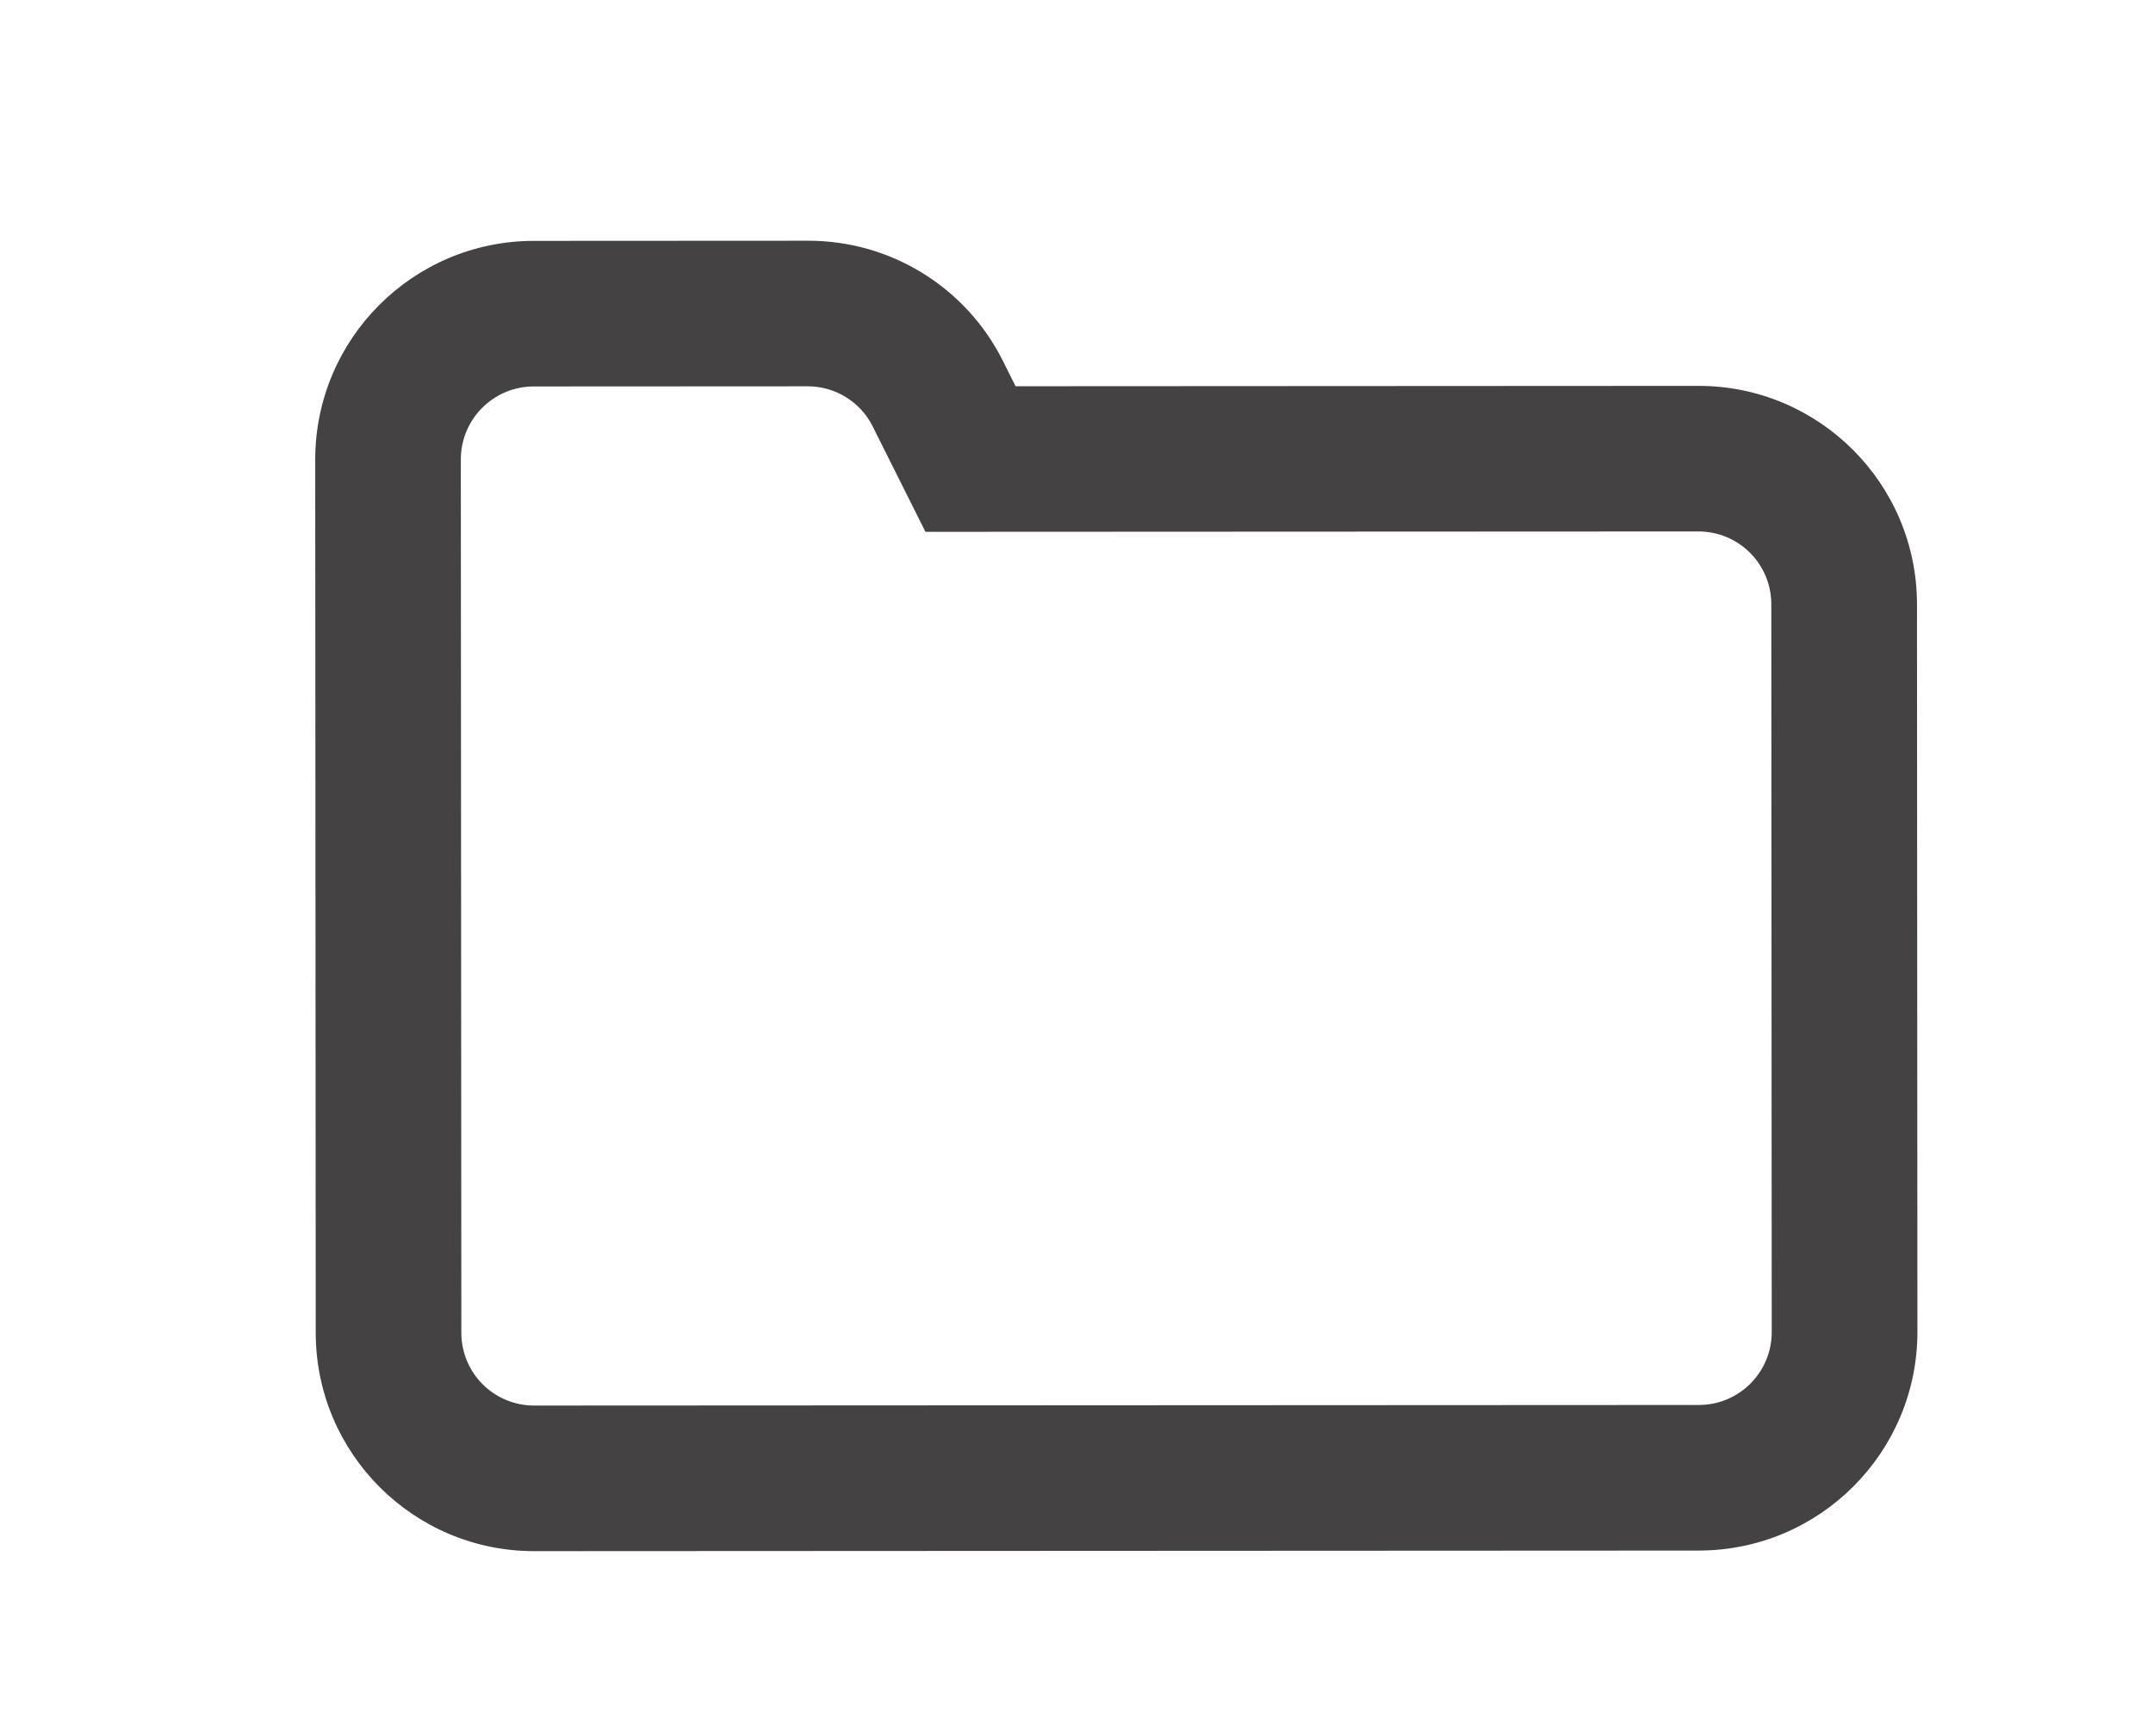
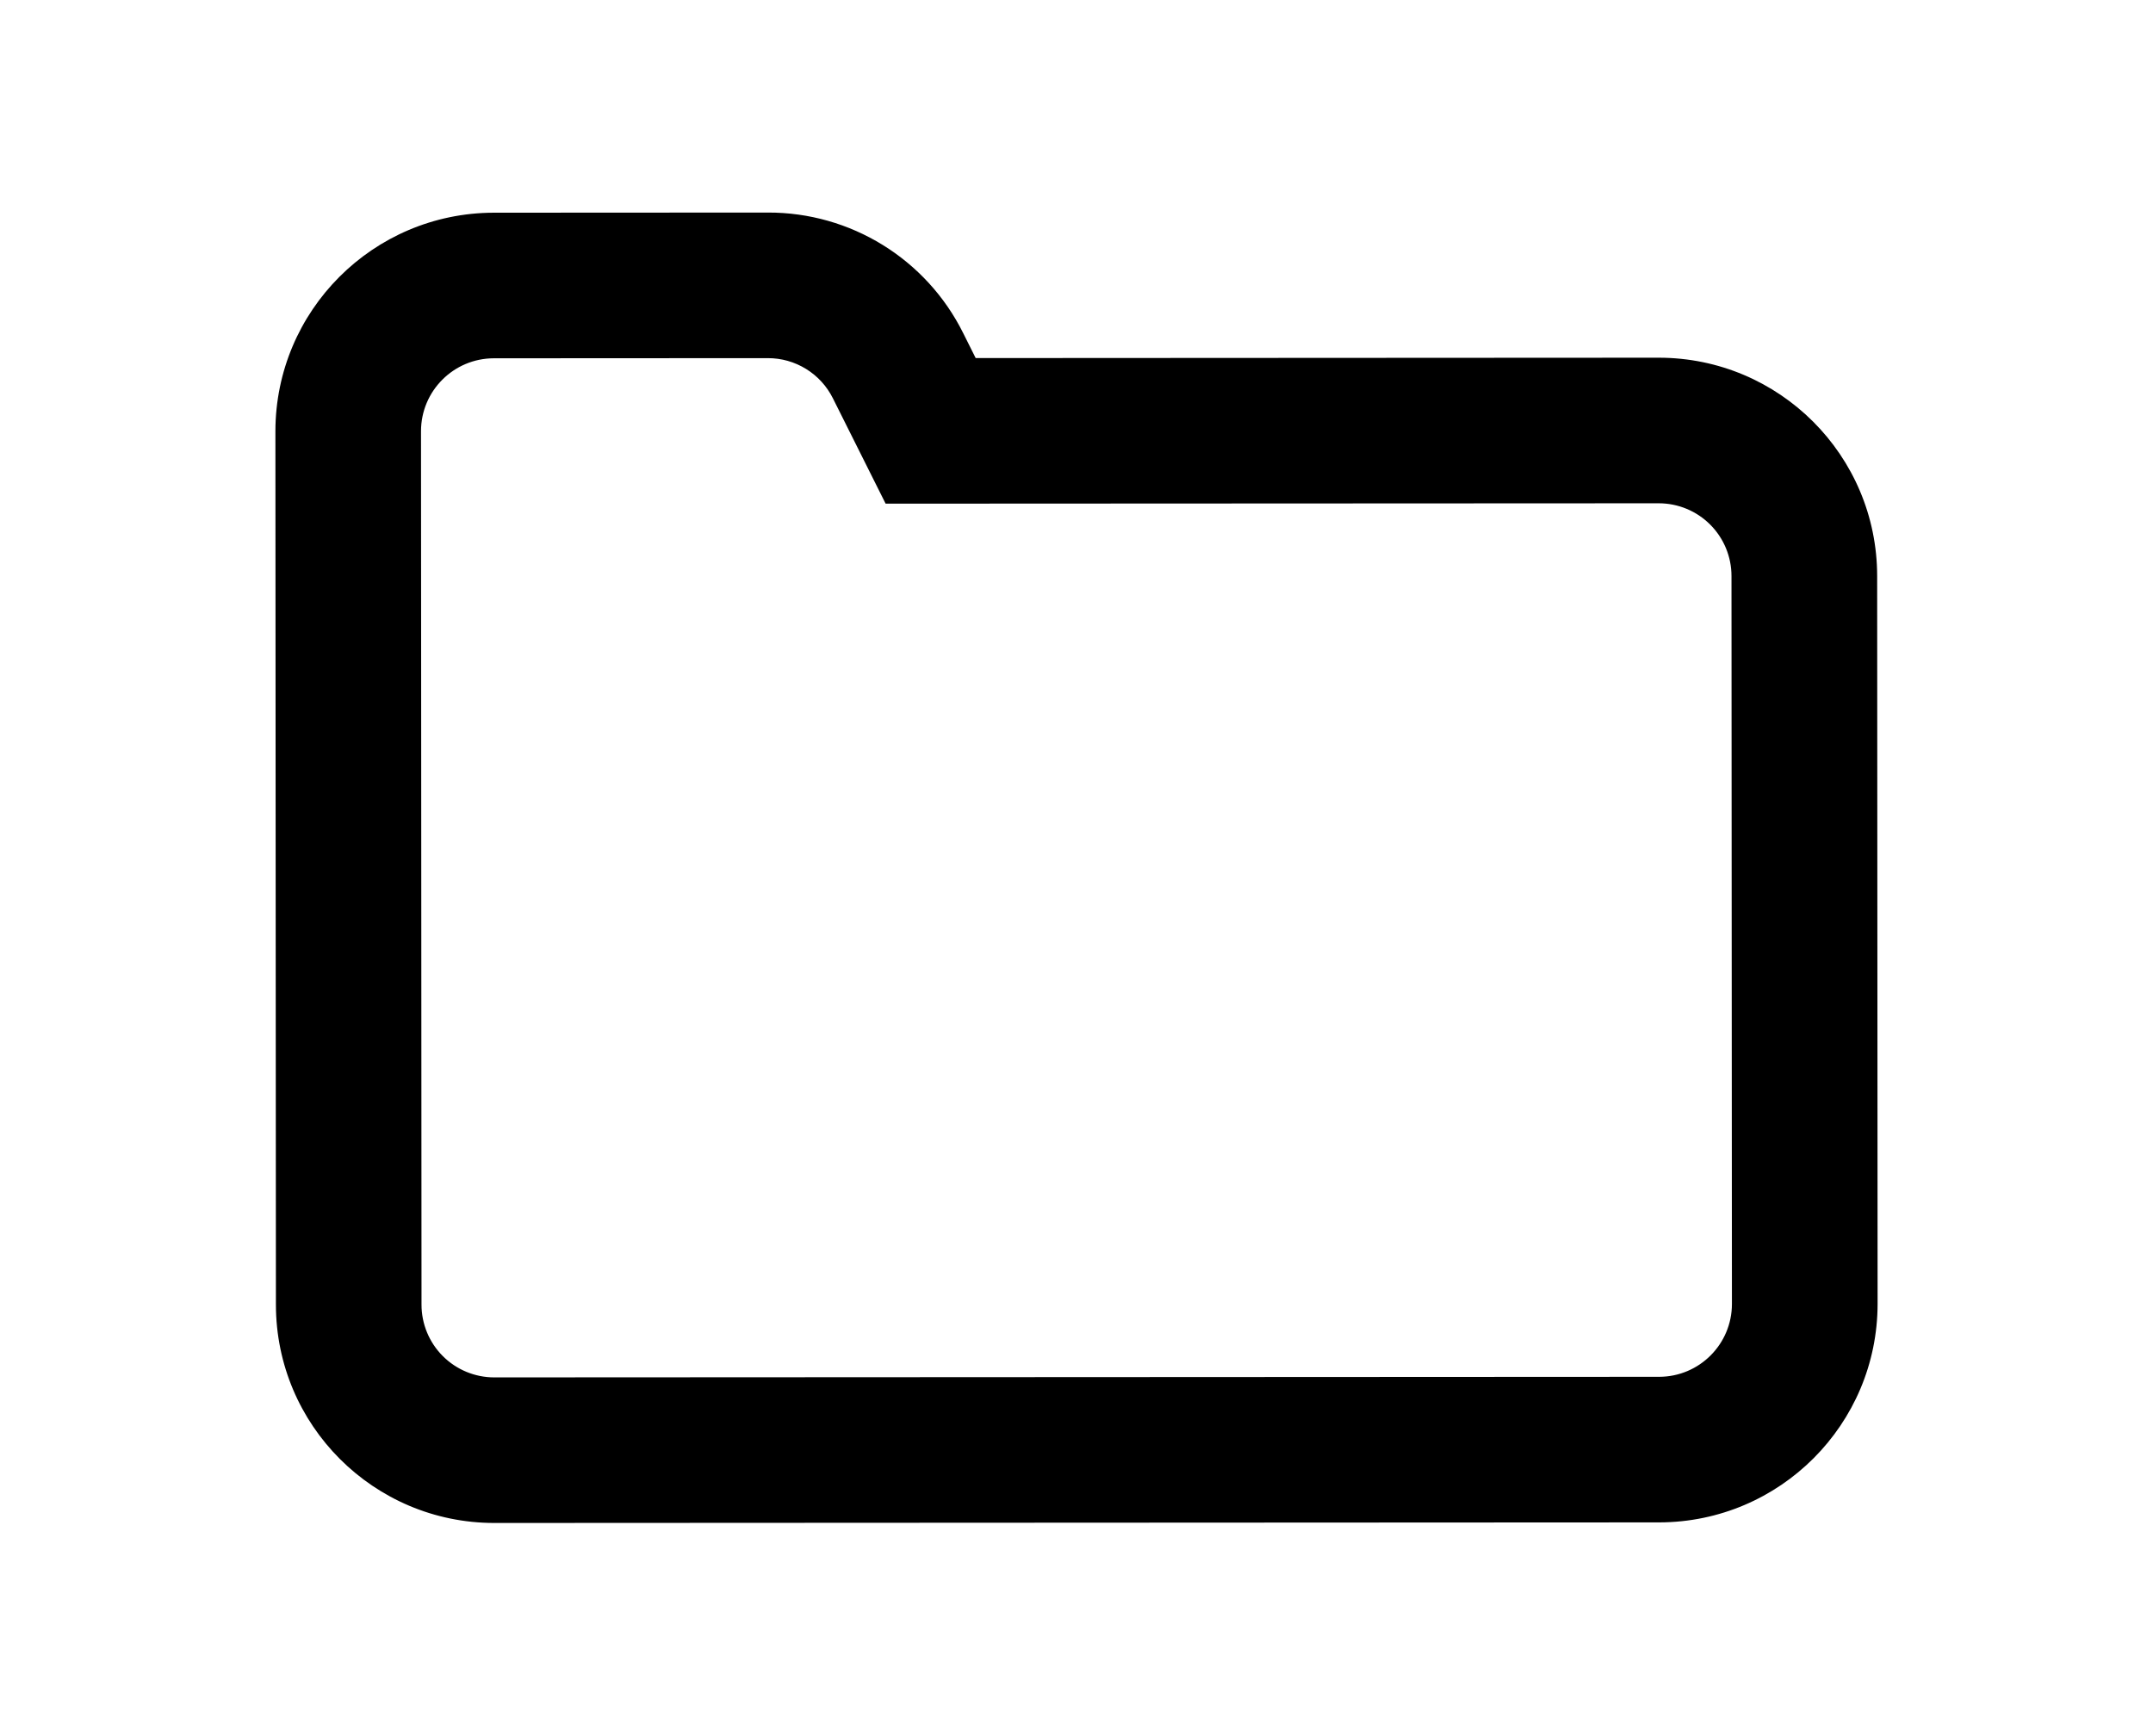
<svg xmlns="http://www.w3.org/2000/svg" id="Capa_1" data-name="Capa 1" viewBox="0 0 29.574 23.842">
-   <defs>
-     <style>.cls-1{fill:#444242;}</style>
-   </defs>
-   <path class="cls-1" d="M7.336,21.309a3.001,3.001,0,0,1-2.999-2.999l-.007-11.999A3.005,3.005,0,0,1,7.329,3.309l3.764-.002a2.986,2.986,0,0,1,2.686,1.657l.171.342L23.331,5.301h.002a3.001,3.001,0,0,1,2.999,2.999l.006,9.999a3.005,3.005,0,0,1-2.998,3.002l-16.001.008Zm-.006-16a1.002,1.002,0,0,0-1,1.001l.007,11.999a.999.999,0,0,0,.999,1h.001l16.001-.008a1.001,1.001,0,0,0,.999-1.001l-.006-9.999a.999.999,0,0,0-.999-1h-.001L12.712,7.306l-.724-1.447a.996.996,0,0,0-.896-.552Z" />
+   <defs> </defs>
+   <path class="cls-1" d="M6.789,20.922a3.001,3.001,0,0,1-2.999-2.999l-.007-11.999a3.005,3.005,0,0,1,2.998-3.002l3.764-.002a2.986,2.986,0,0,1,2.686,1.657l.171.342,9.382-.005h.002a3.001,3.001,0,0,1,2.999,2.999l.006,9.999a3.005,3.005,0,0,1-2.998,3.002l-16.001.008Zm-.006-16a1.002,1.002,0,0,0-1,1.001l.007,11.999a.999.999,0,0,0,.999,1h.001l16.001-.008a1.001,1.001,0,0,0,.999-1.001l-.006-9.999a.999.999,0,0,0-.999-1h-.001l-10.619.005-.724-1.447a.996.996,0,0,0-.896-.552Z" />
</svg>
